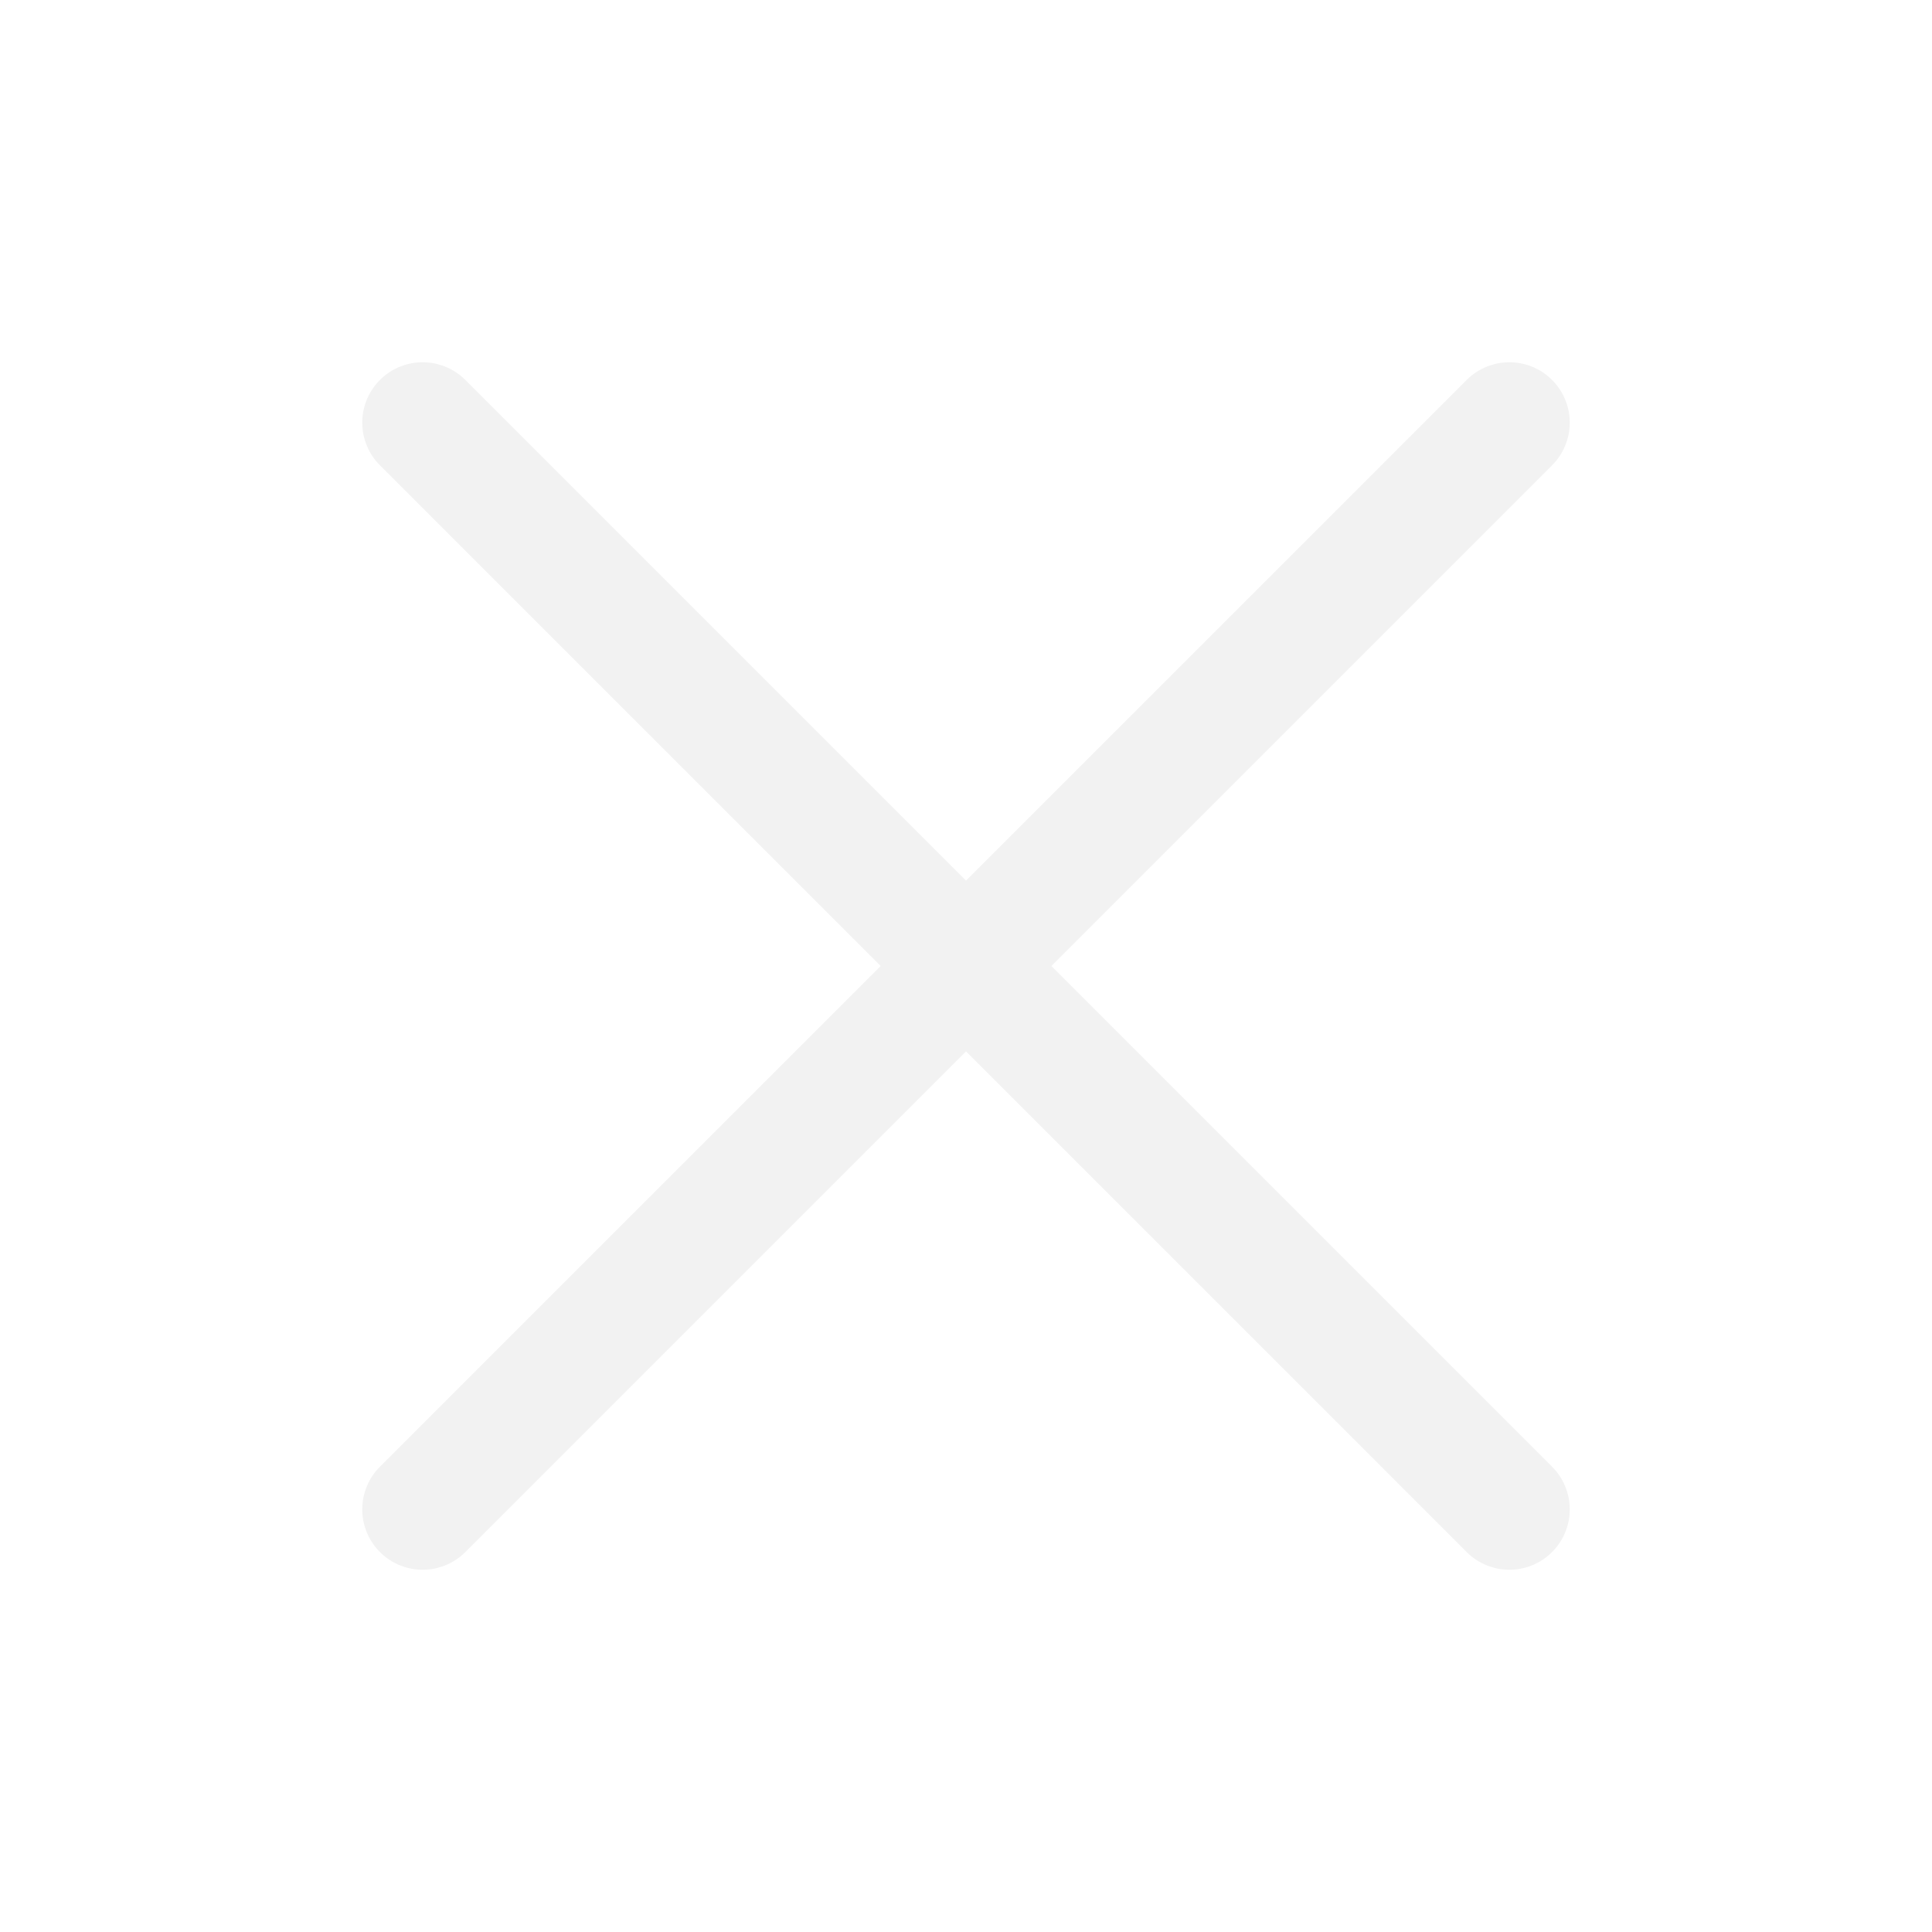
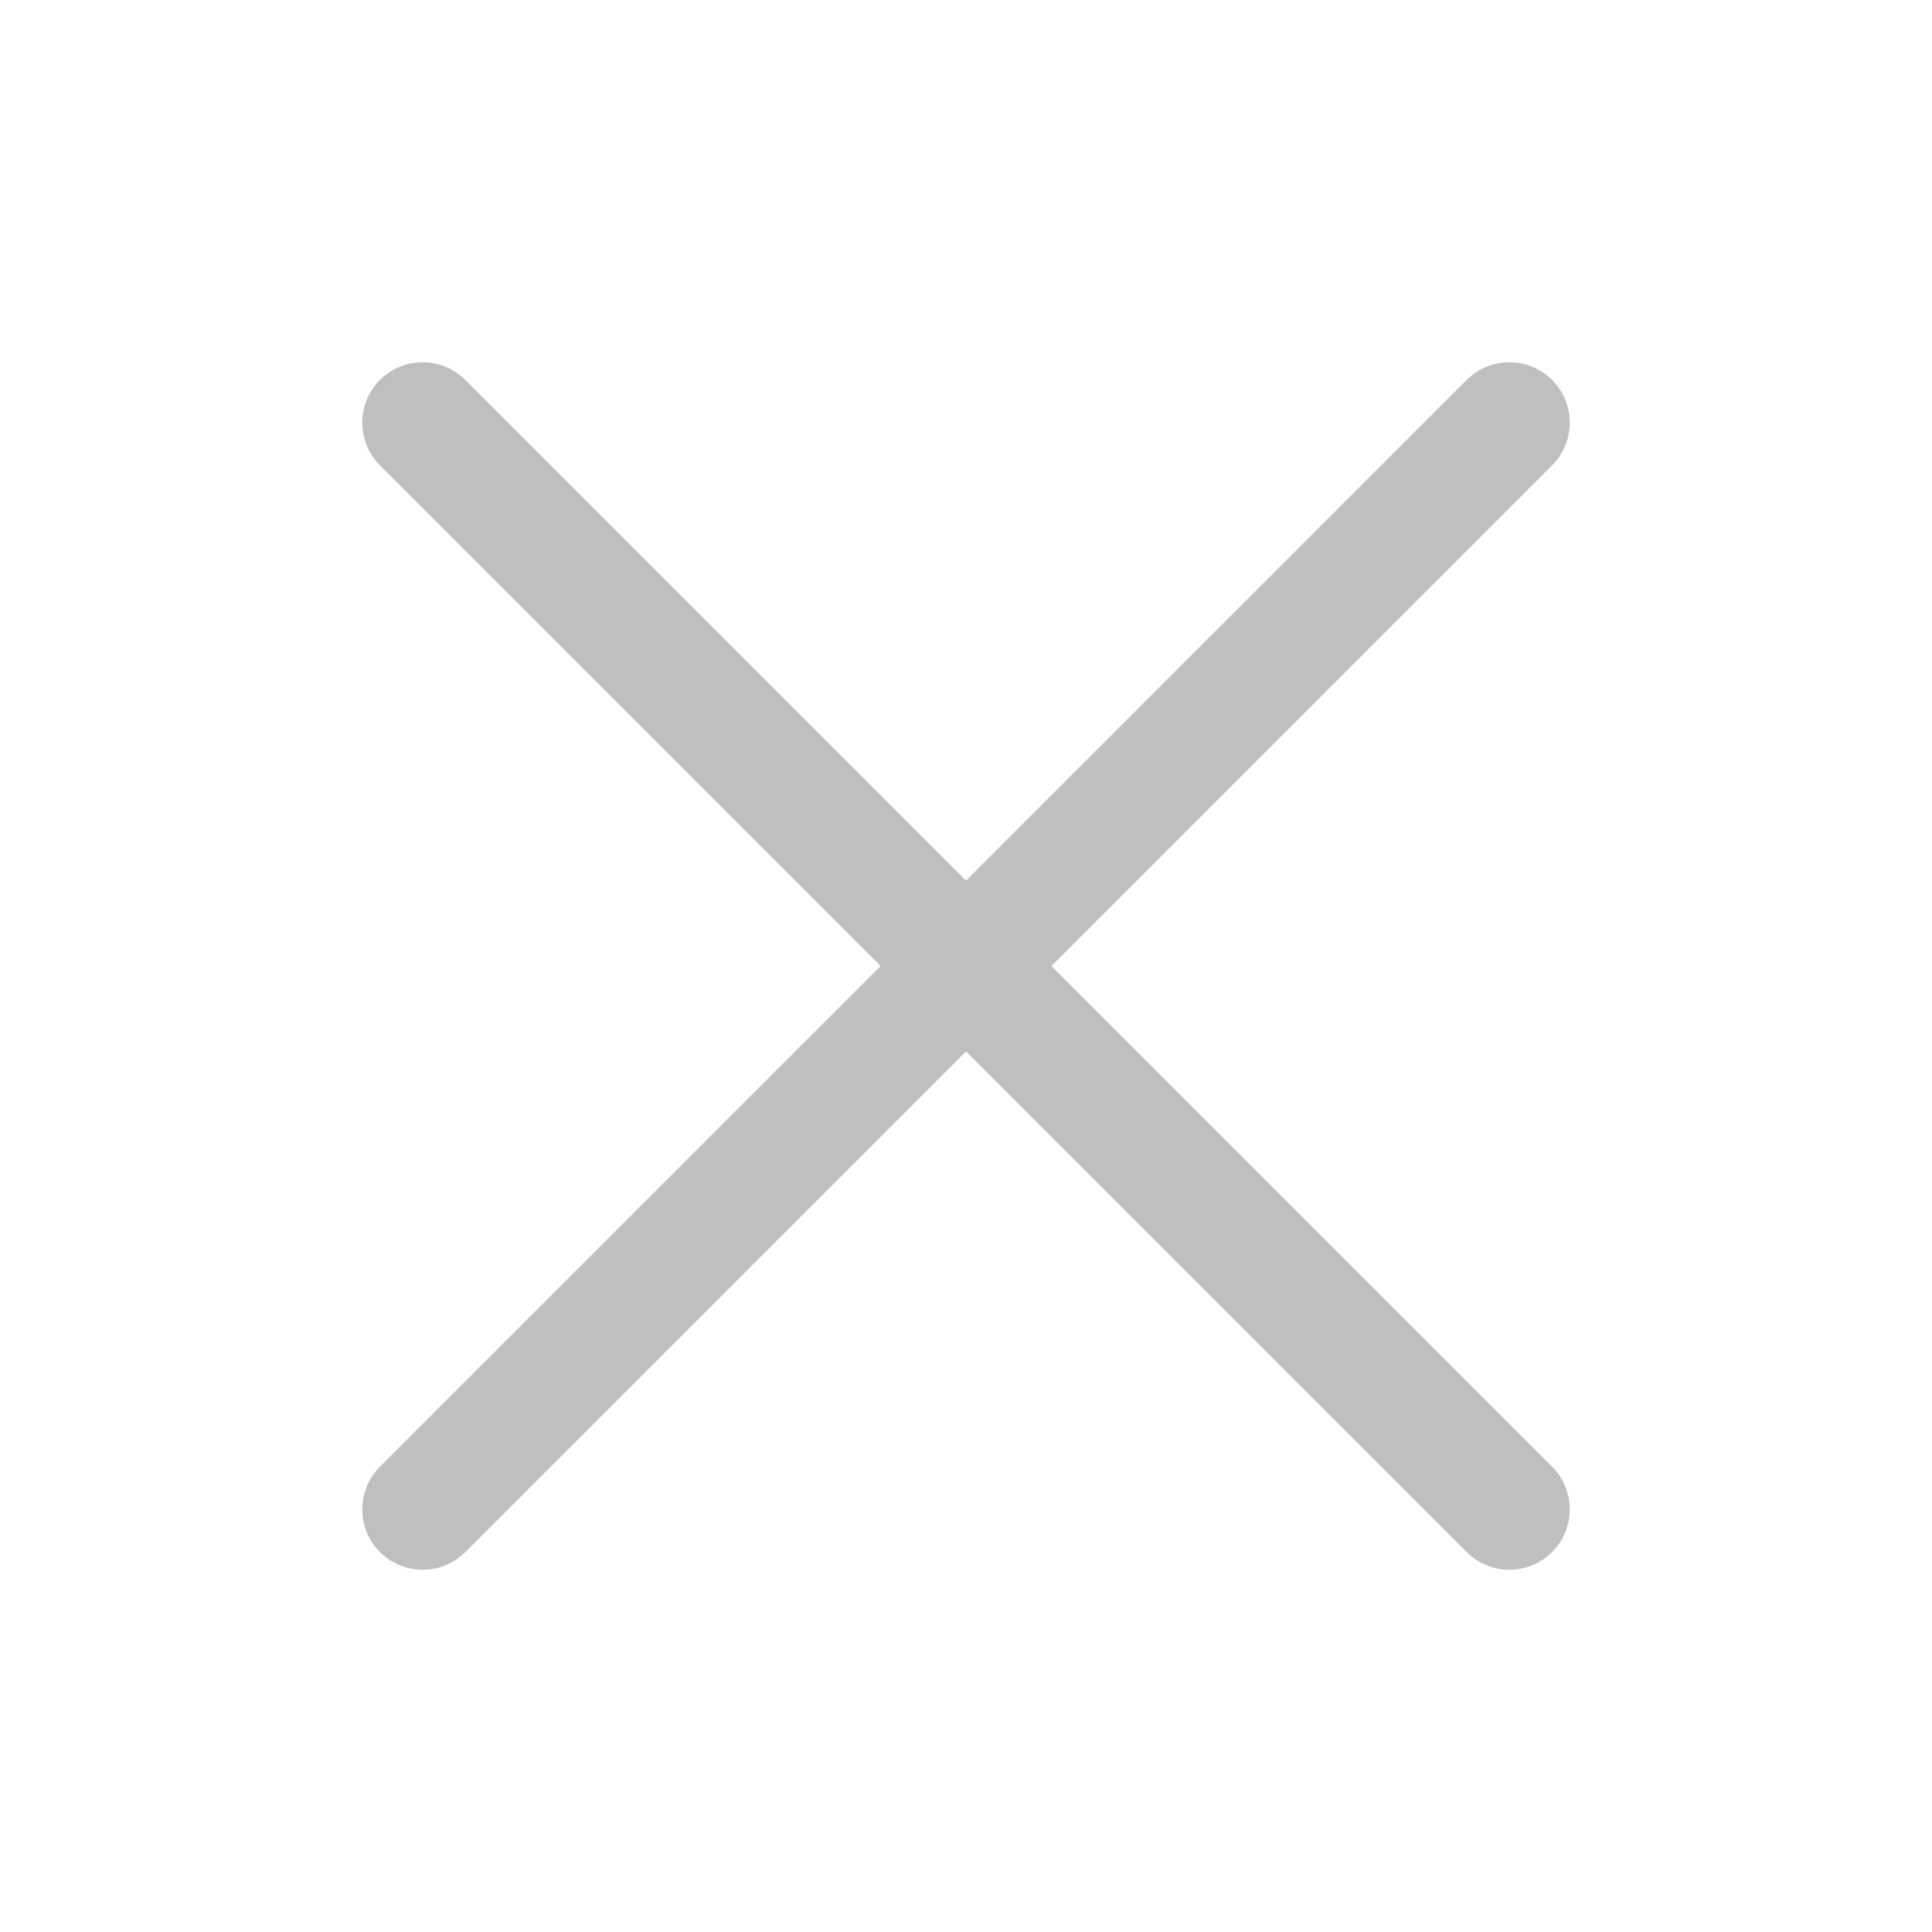
<svg xmlns="http://www.w3.org/2000/svg" width="24" height="24" viewBox="0 0 24 24" fill="none">
-   <path d="M18.75 5.25L5.25 18.75" stroke="#F2F2F2" stroke-width="1.5" stroke-linecap="round" stroke-linejoin="round" />
-   <path d="M18.75 18.75L5.25 5.25" stroke="#F2F2F2" stroke-width="1.5" stroke-linecap="round" stroke-linejoin="round" />
+   <path d="M18.75 5.25L5.25 18.75" stroke="#BFBFBF" stroke-width="1.5" stroke-linecap="round" stroke-linejoin="round" />
+   <path d="M18.75 18.75L5.25 5.25" stroke="#BFBFBF" stroke-width="1.5" stroke-linecap="round" stroke-linejoin="round" />
</svg>
